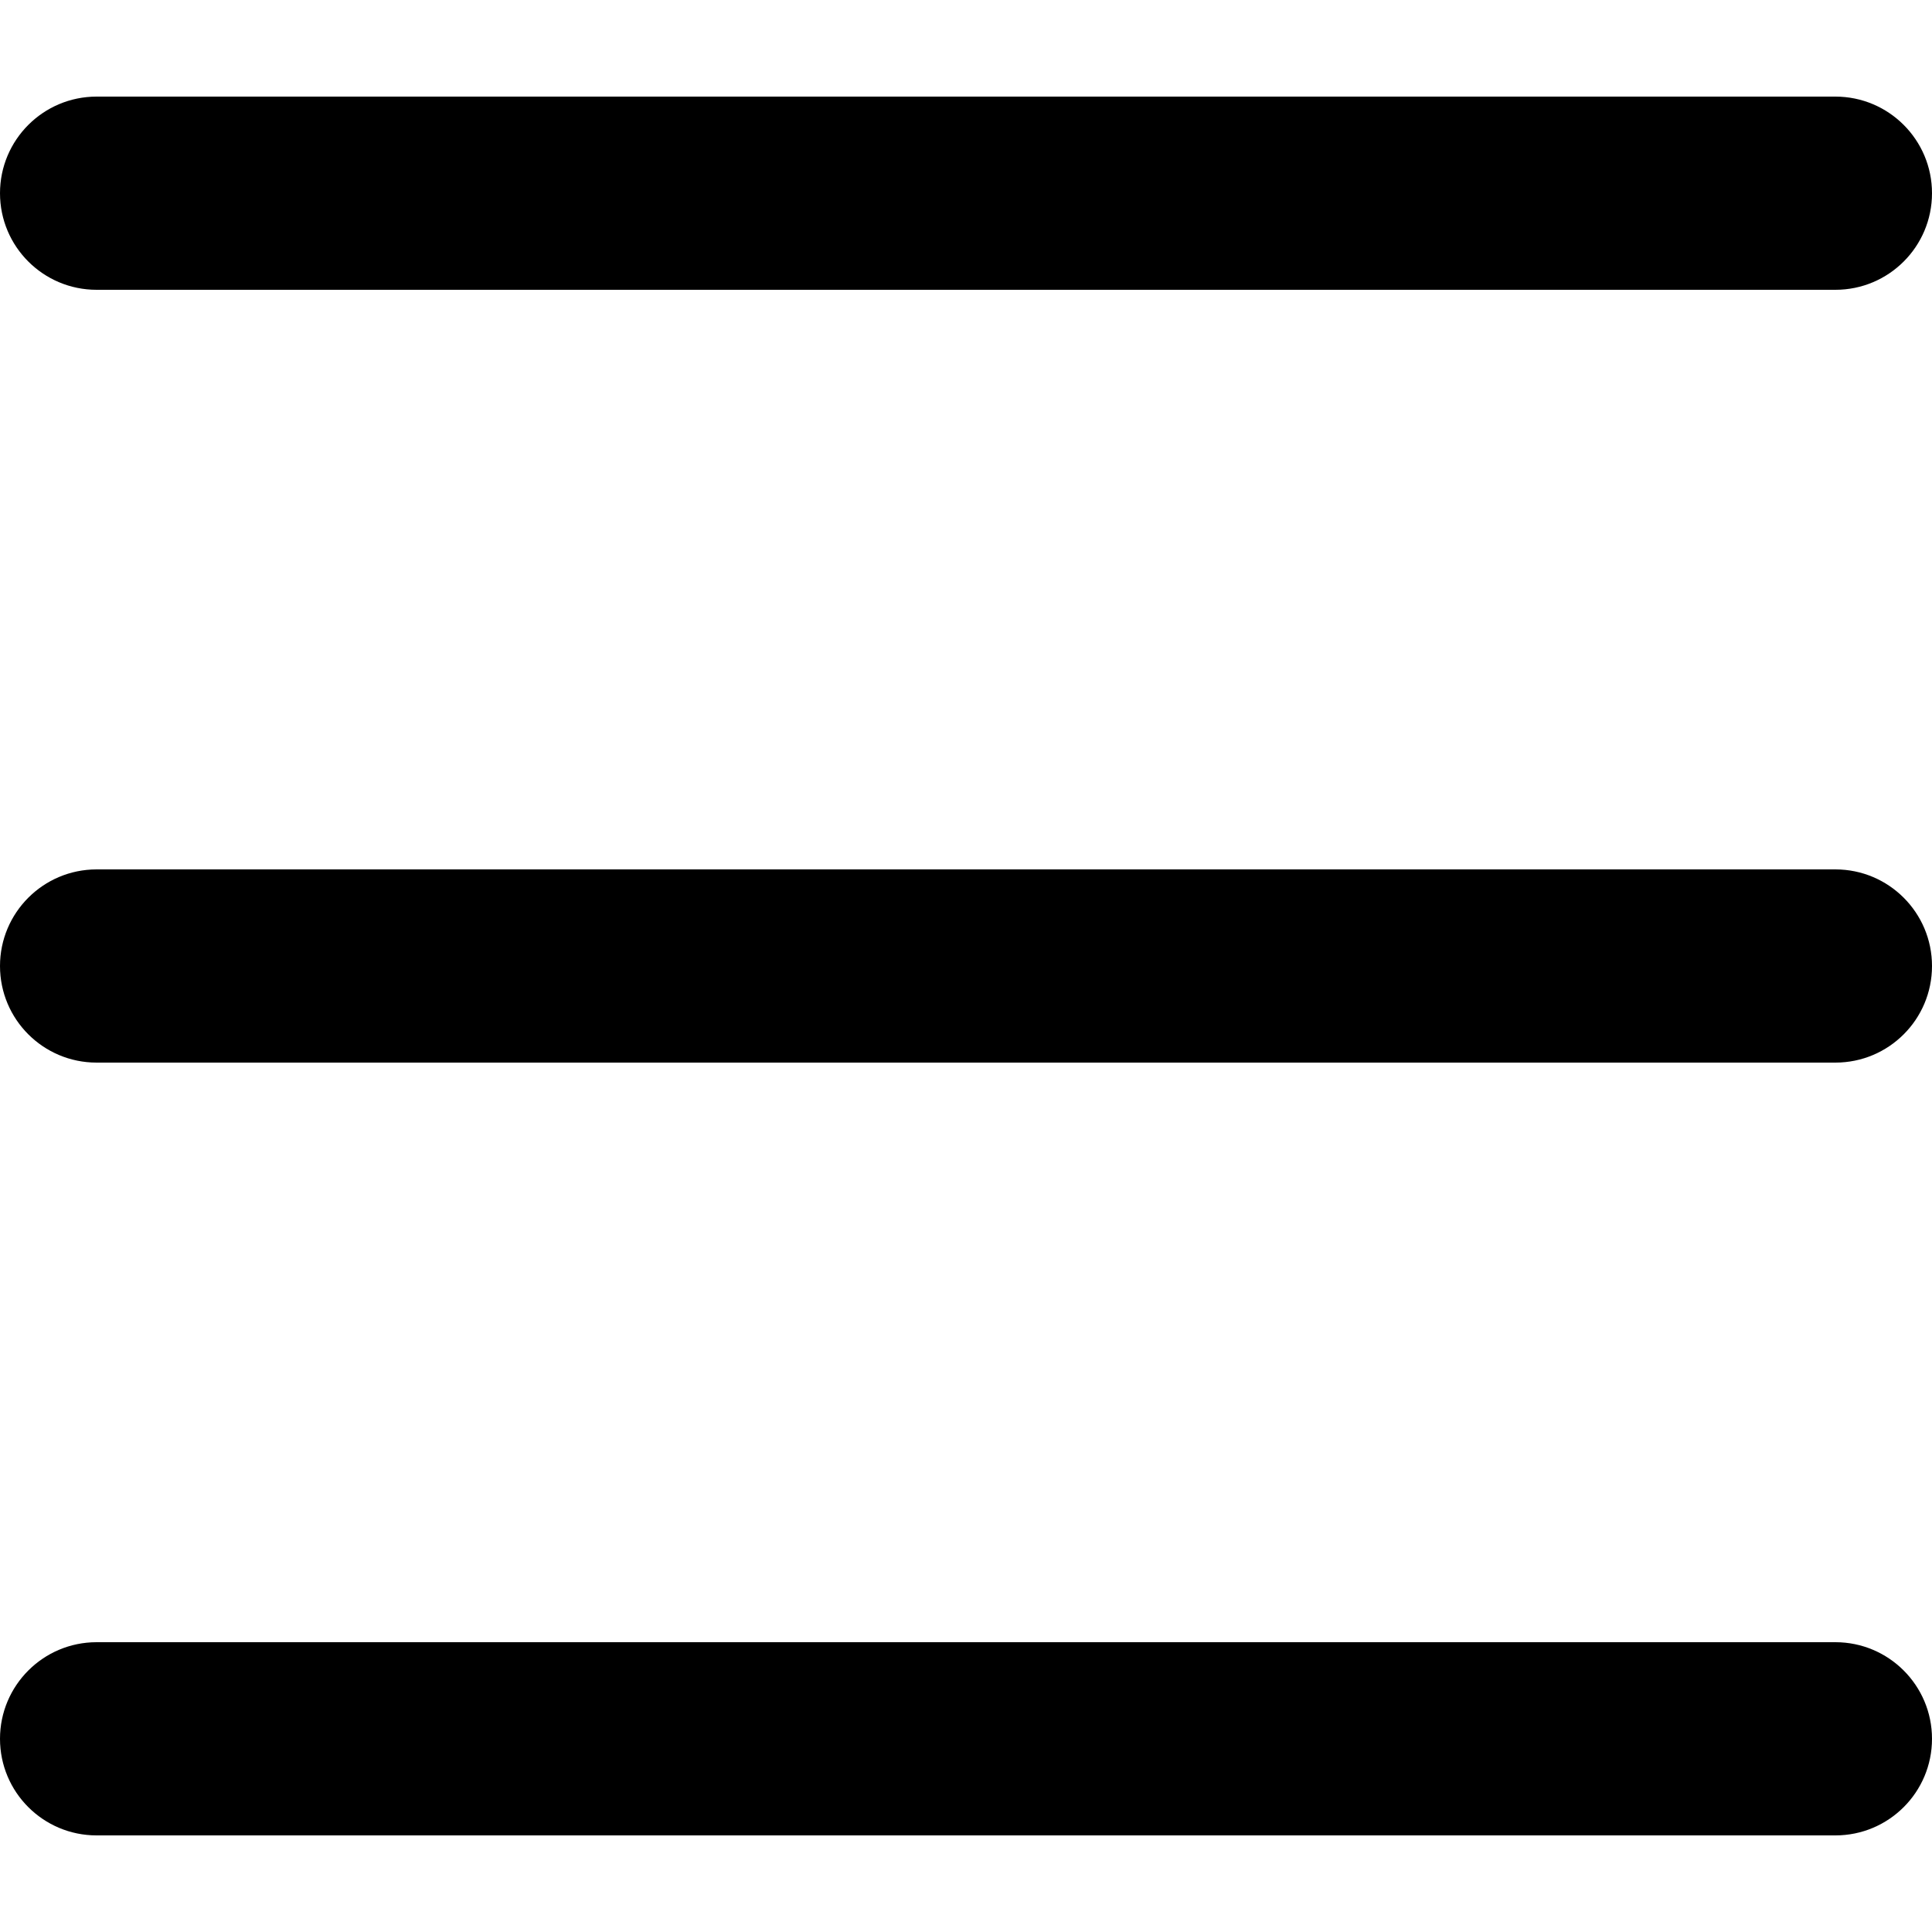
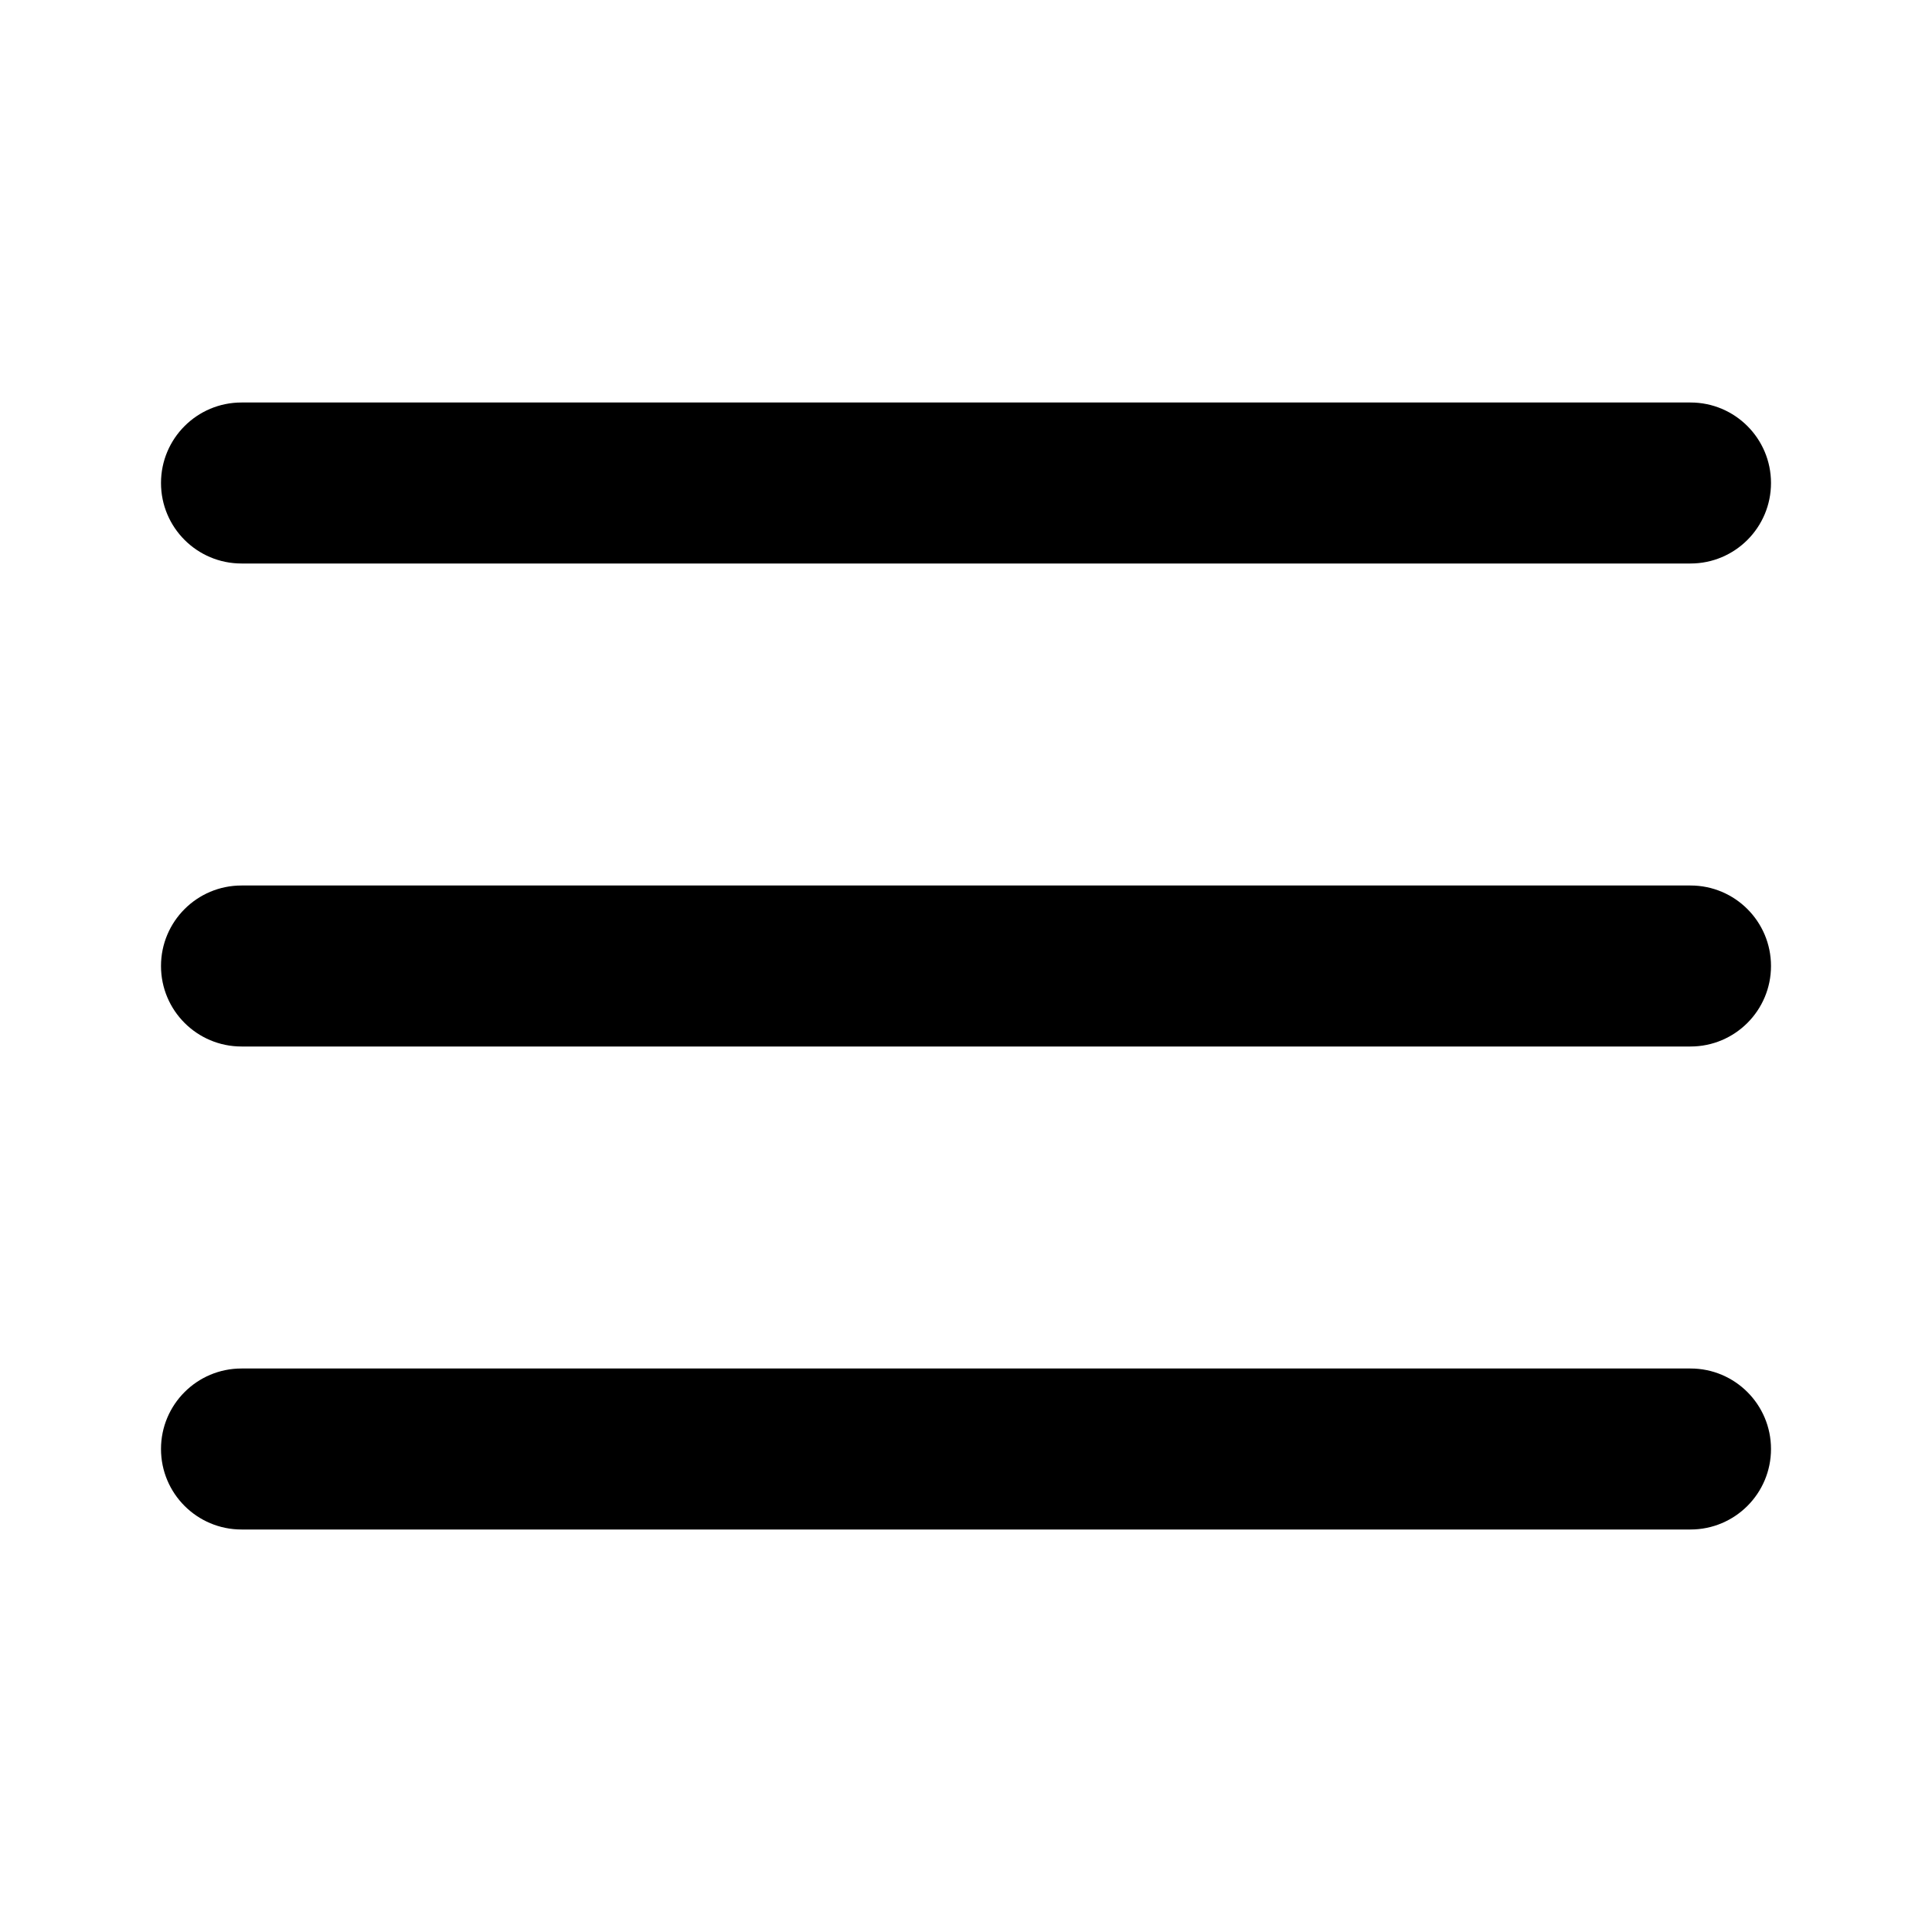
- <svg xmlns="http://www.w3.org/2000/svg" width="800px" height="800px" viewBox="0 -1 20 20" version="1.1">
-   <defs>
- 
- </defs>
-   <g id="Page-1" stroke="none" stroke-width="1" fill="" fill-rule="evenodd">
-     <g id="Icon-Set" transform="translate(-210, -887)" fill="">
-       <path d="M229,895 L211,895 C210.448,895 210,895.448 210,896 C210,896.553 210.448,897 211,897 L229,897 C229.552,897 230,896.553 230,896 C230,895.448 229.552,895 229,895 L229,895 Z M229,903 L211,903 C210.448,903 210,903.448 210,904 C210,904.553 210.448,905 211,905 L229,905 C229.552,905 230,904.553 230,904 C230,903.448 229.552,903 229,903 L229,903 Z M211,889 L229,889 C229.552,889 230,888.553 230,888 C230,887.448 229.552,887 229,887 L211,887 C210.448,887 210,887.448 210,888 C210,888.553 210.448,889 211,889 L211,889 Z" id="hamburger">
- 
- </path>
-     </g>
-   </g>
+ <svg viewBox="0 0 24 24" width="24" height="24">
+   <path fill-rule="evenodd" clip-rule="evenodd" d="M2 6a1 1 0 0 1 1-1h18a1 1 0 1 1 0 2H3a1 1 0 0 1-1-1Zm0 6a1 1 0 0 1 1-1h18a1 1 0 1 1 0 2H3a1 1 0 0 1-1-1Zm0 6a1 1 0 0 1 1-1h18a1 1 0 1 1 0 2H3a1 1 0 0 1-1-1Z" />
</svg>
